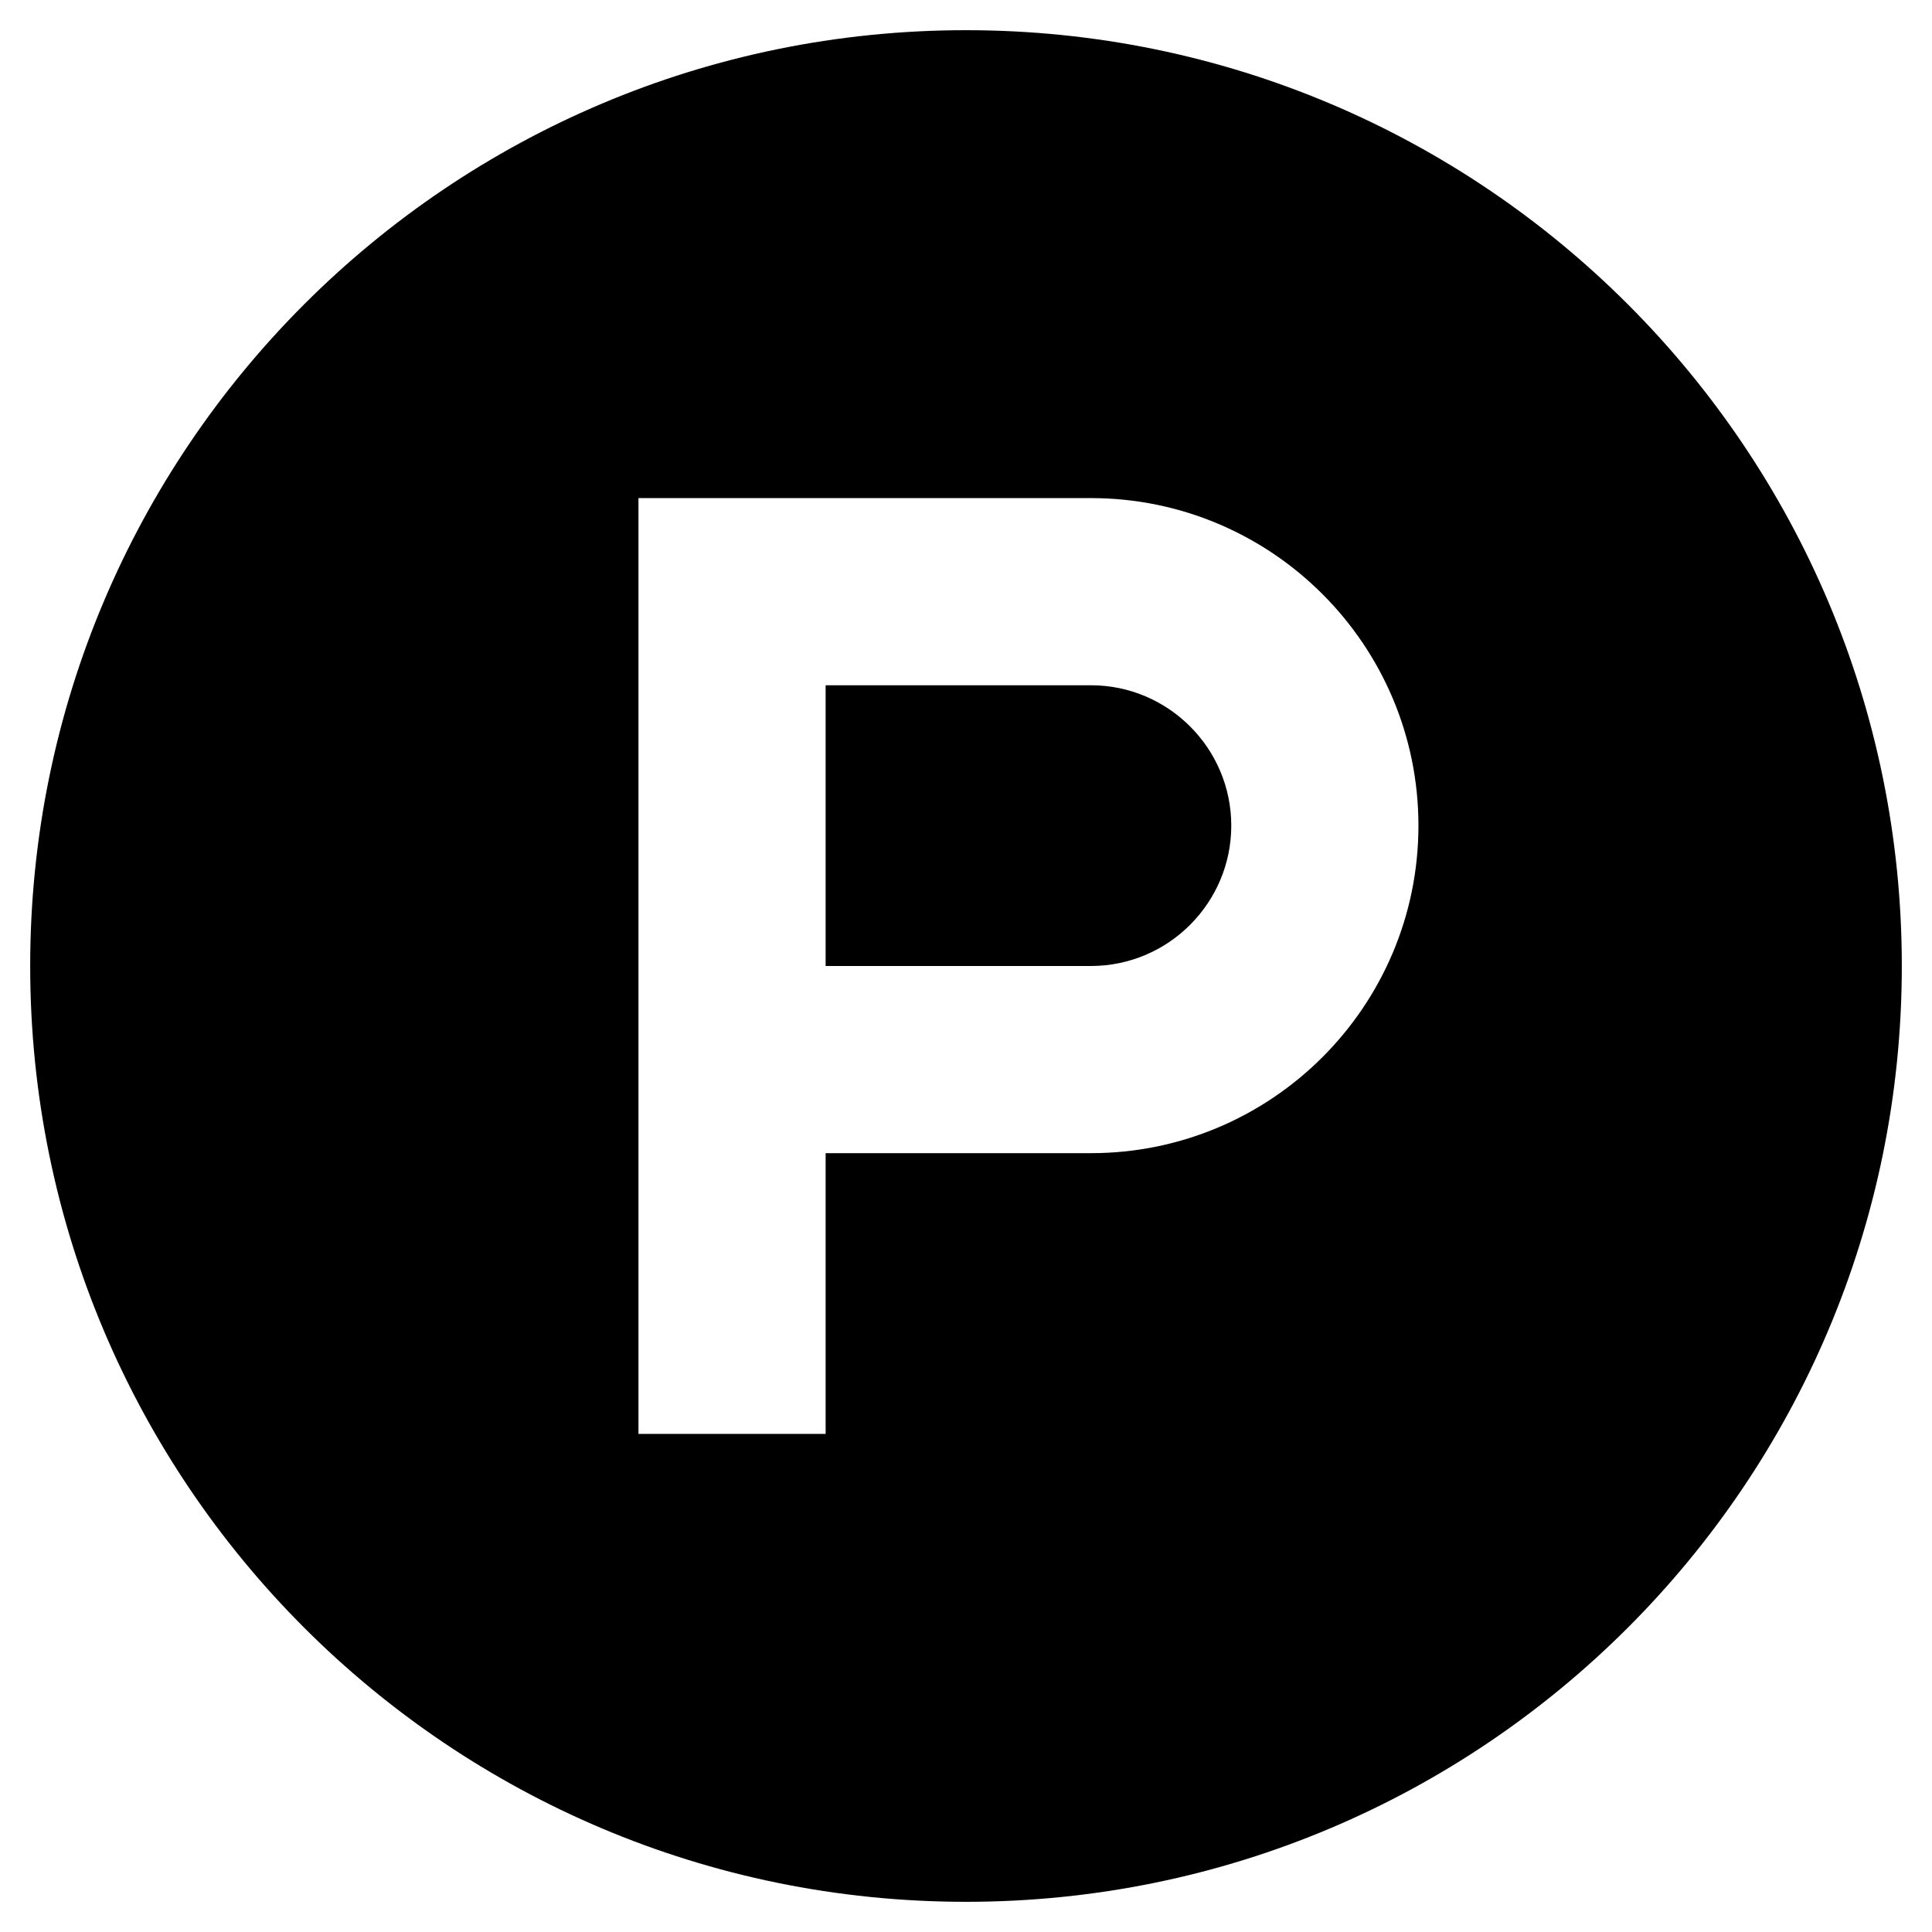
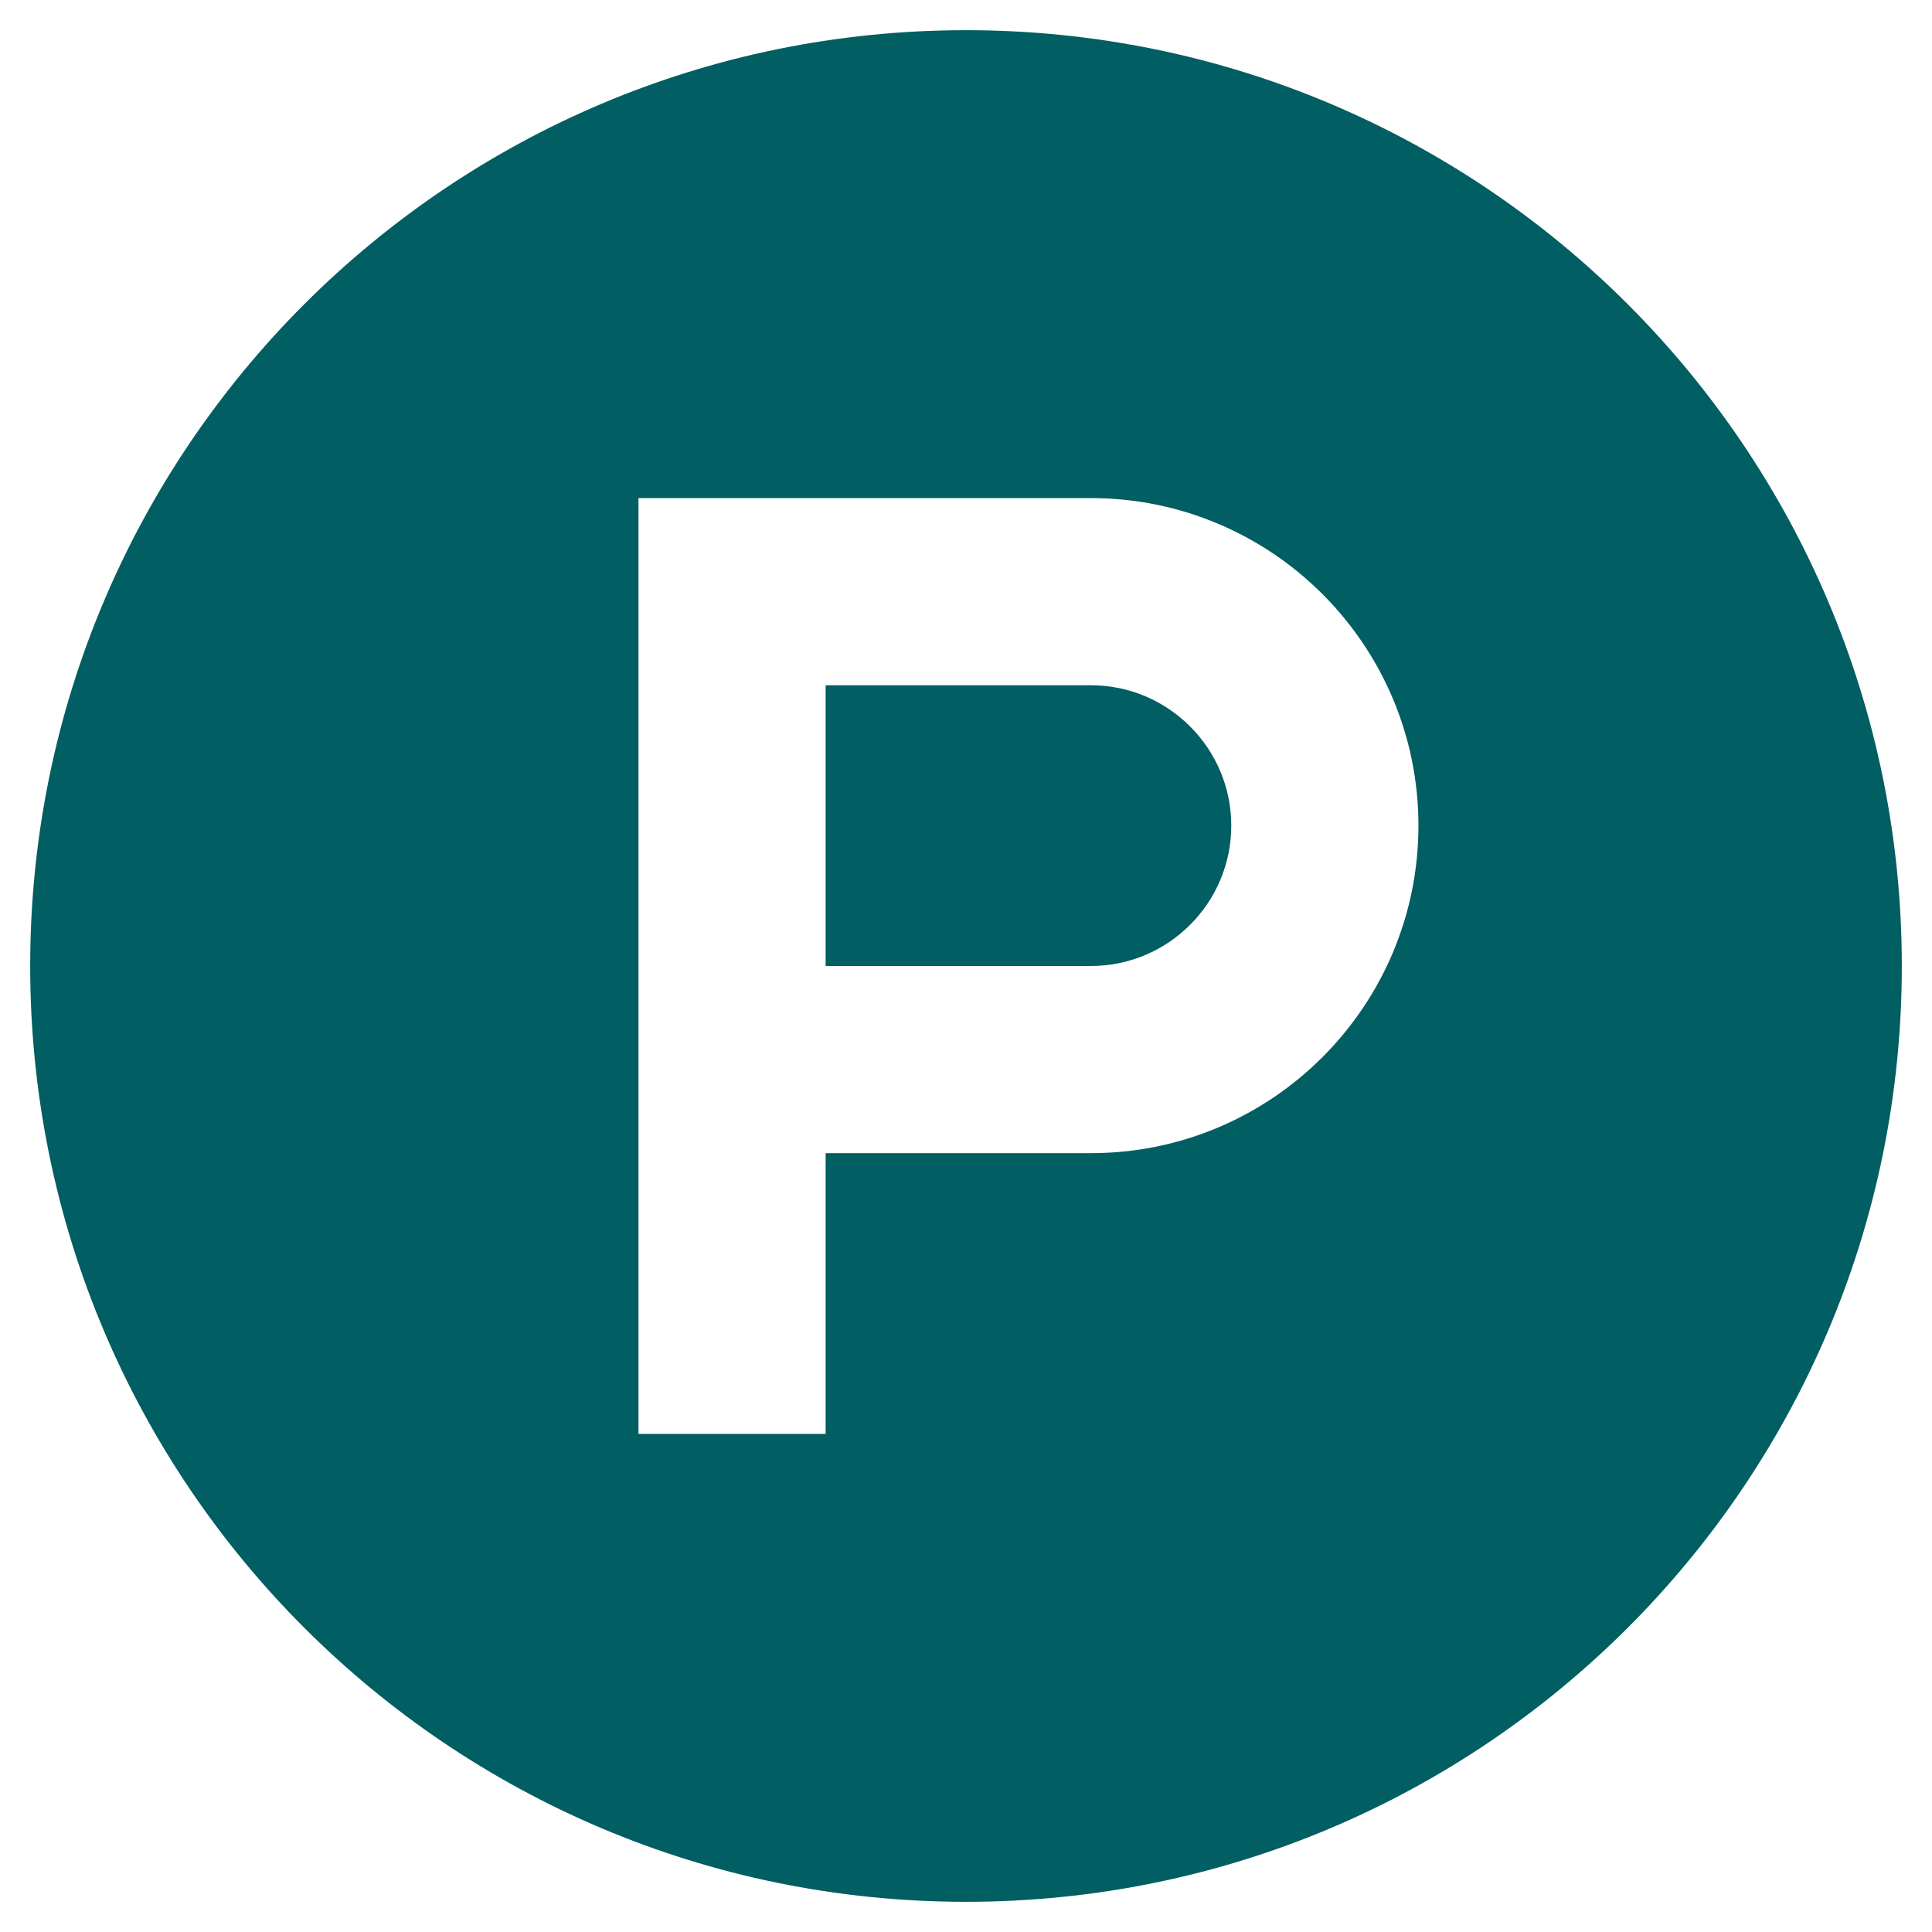
- <svg xmlns="http://www.w3.org/2000/svg" viewBox="0 0 512 512">
+ <svg xmlns="http://www.w3.org/2000/svg" style="fill: #015e63;" viewBox="0 0 512 512">
  <path d="M326.3 218.8c0 20.5-16.7 37.2-37.2 37.2h-70.3v-74.4h70.3c20.5 0 37.2 16.7 37.2 37.2zM504 256c0 137-111 248-248 248S8 393 8 256 119 8 256 8s248 111 248 248zm-128.1-37.2c0-47.9-38.9-86.8-86.8-86.8H169.2v248h49.6v-74.4h70.3c47.9 0 86.8-38.9 86.8-86.8z" />
</svg>
